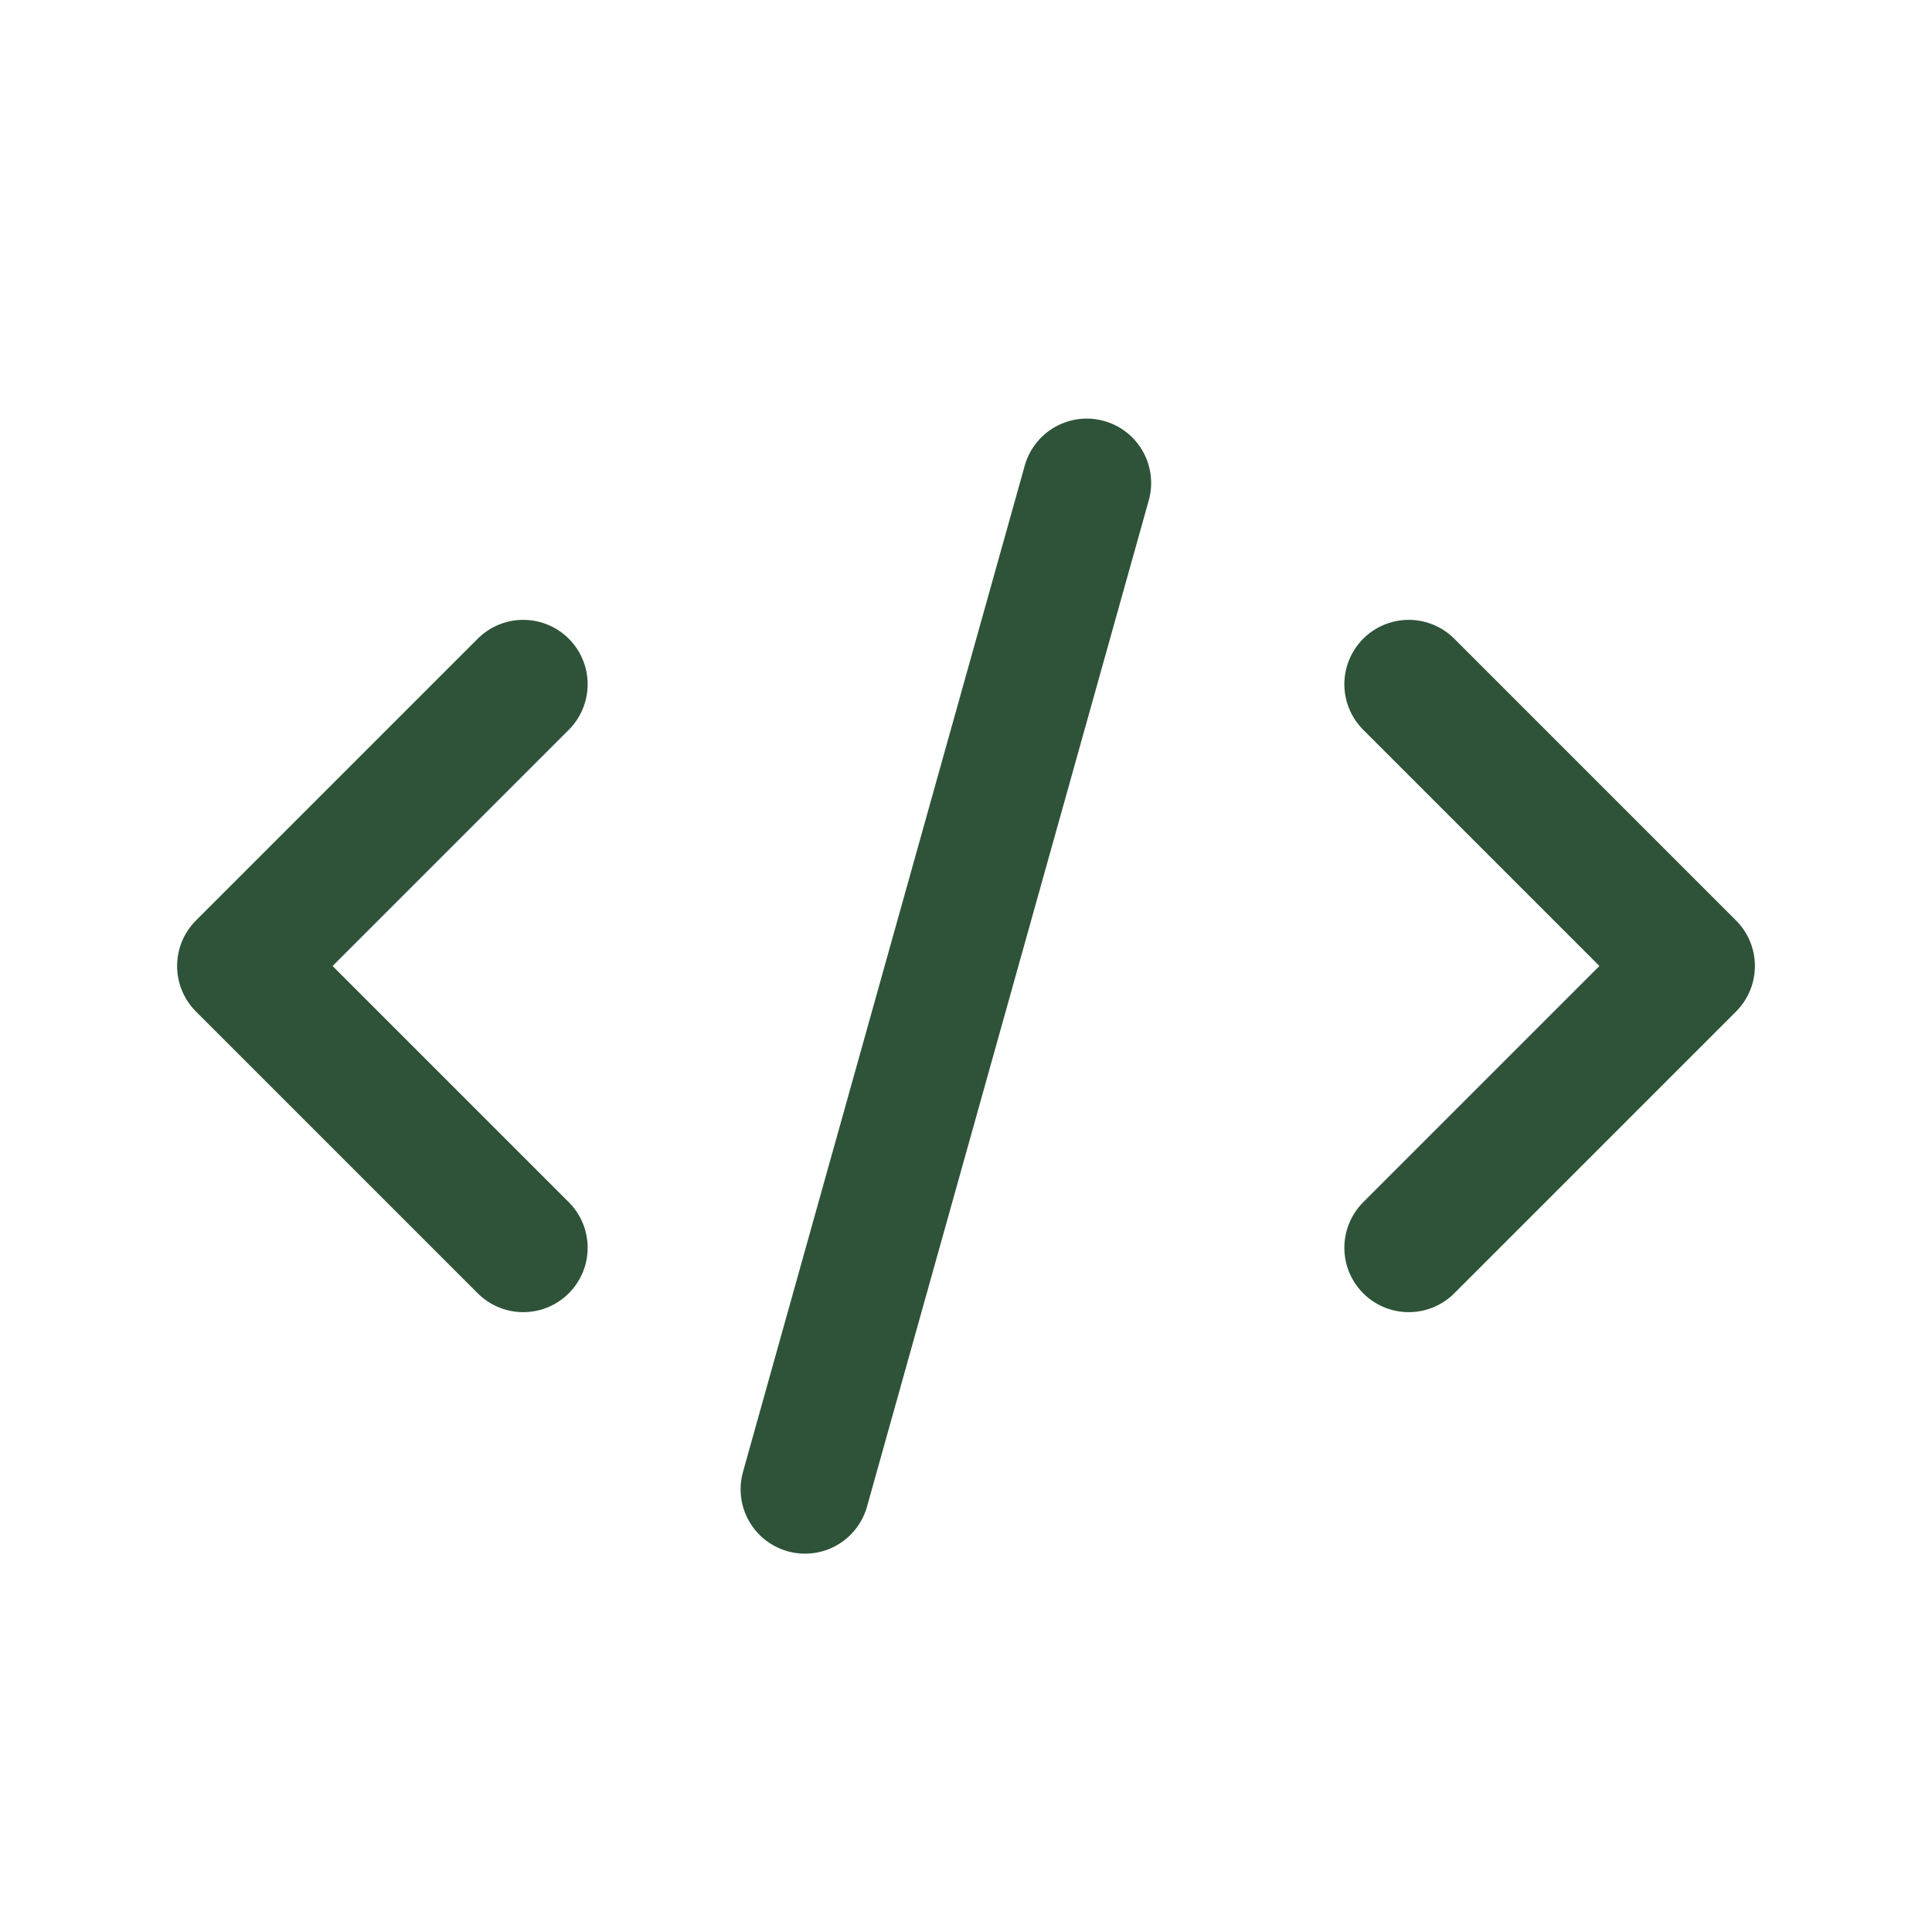
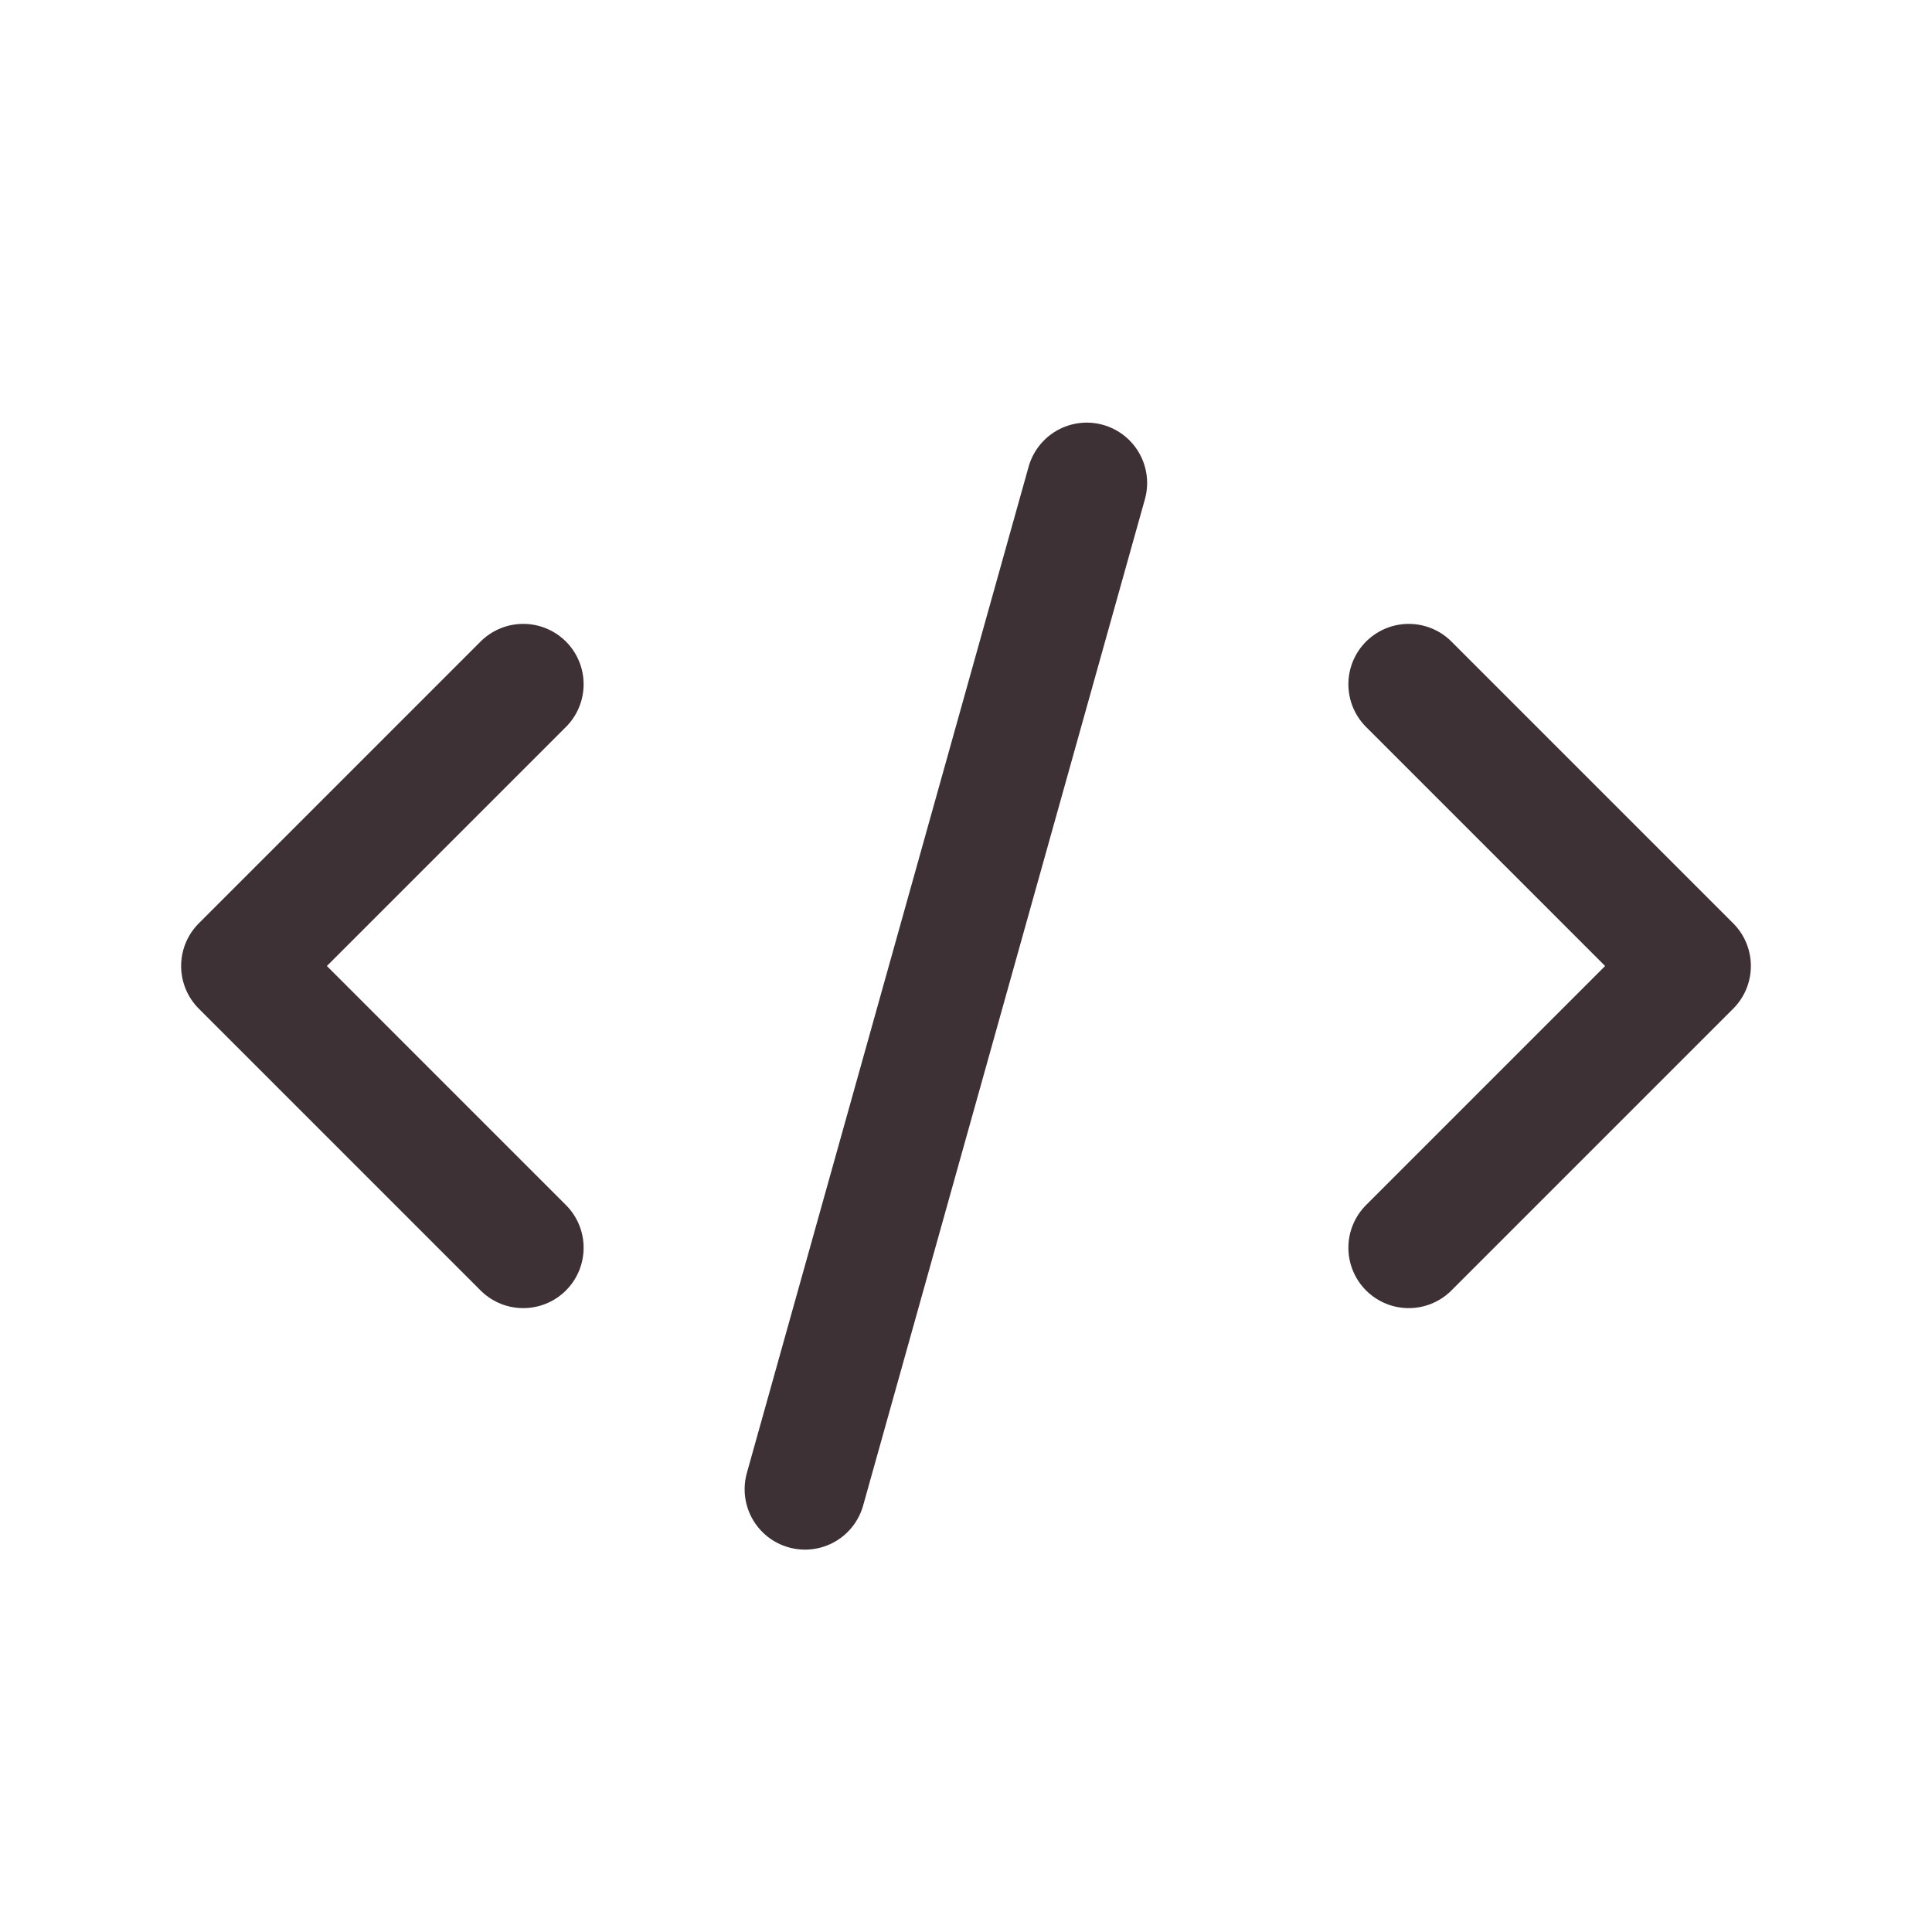
- <svg xmlns="http://www.w3.org/2000/svg" width="40px" height="40px" stroke-width="1.6" viewBox="0 0 24 24" fill="none" color="#2e5339">
-   <path d="M13.5 6L10 18.5" stroke="#2e5339" stroke-width="1.6" stroke-linecap="round" stroke-linejoin="round" />
-   <path d="M6.5 8.5L3 12L6.5 15.5" stroke="#2e5339" stroke-width="1.6" stroke-linecap="round" stroke-linejoin="round" />
-   <path d="M17.5 8.5L21 12L17.5 15.5" stroke="#2e5339" stroke-width="1.6" stroke-linecap="round" stroke-linejoin="round" />
+ <svg xmlns="http://www.w3.org/2000/svg" width="40px" height="40px" stroke-width="1.5" viewBox="0 0 24 24" fill="none" color="#3d3136">
+   <path d="M13.5 6L10 18.5" stroke="#3d3136" stroke-width="1.5" stroke-linecap="round" stroke-linejoin="round" />
+   <path d="M6.5 8.5L3 12L6.5 15.5" stroke="#3d3136" stroke-width="1.5" stroke-linecap="round" stroke-linejoin="round" />
+   <path d="M17.5 8.5L21 12L17.5 15.5" stroke="#3d3136" stroke-width="1.5" stroke-linecap="round" stroke-linejoin="round" />
</svg>
